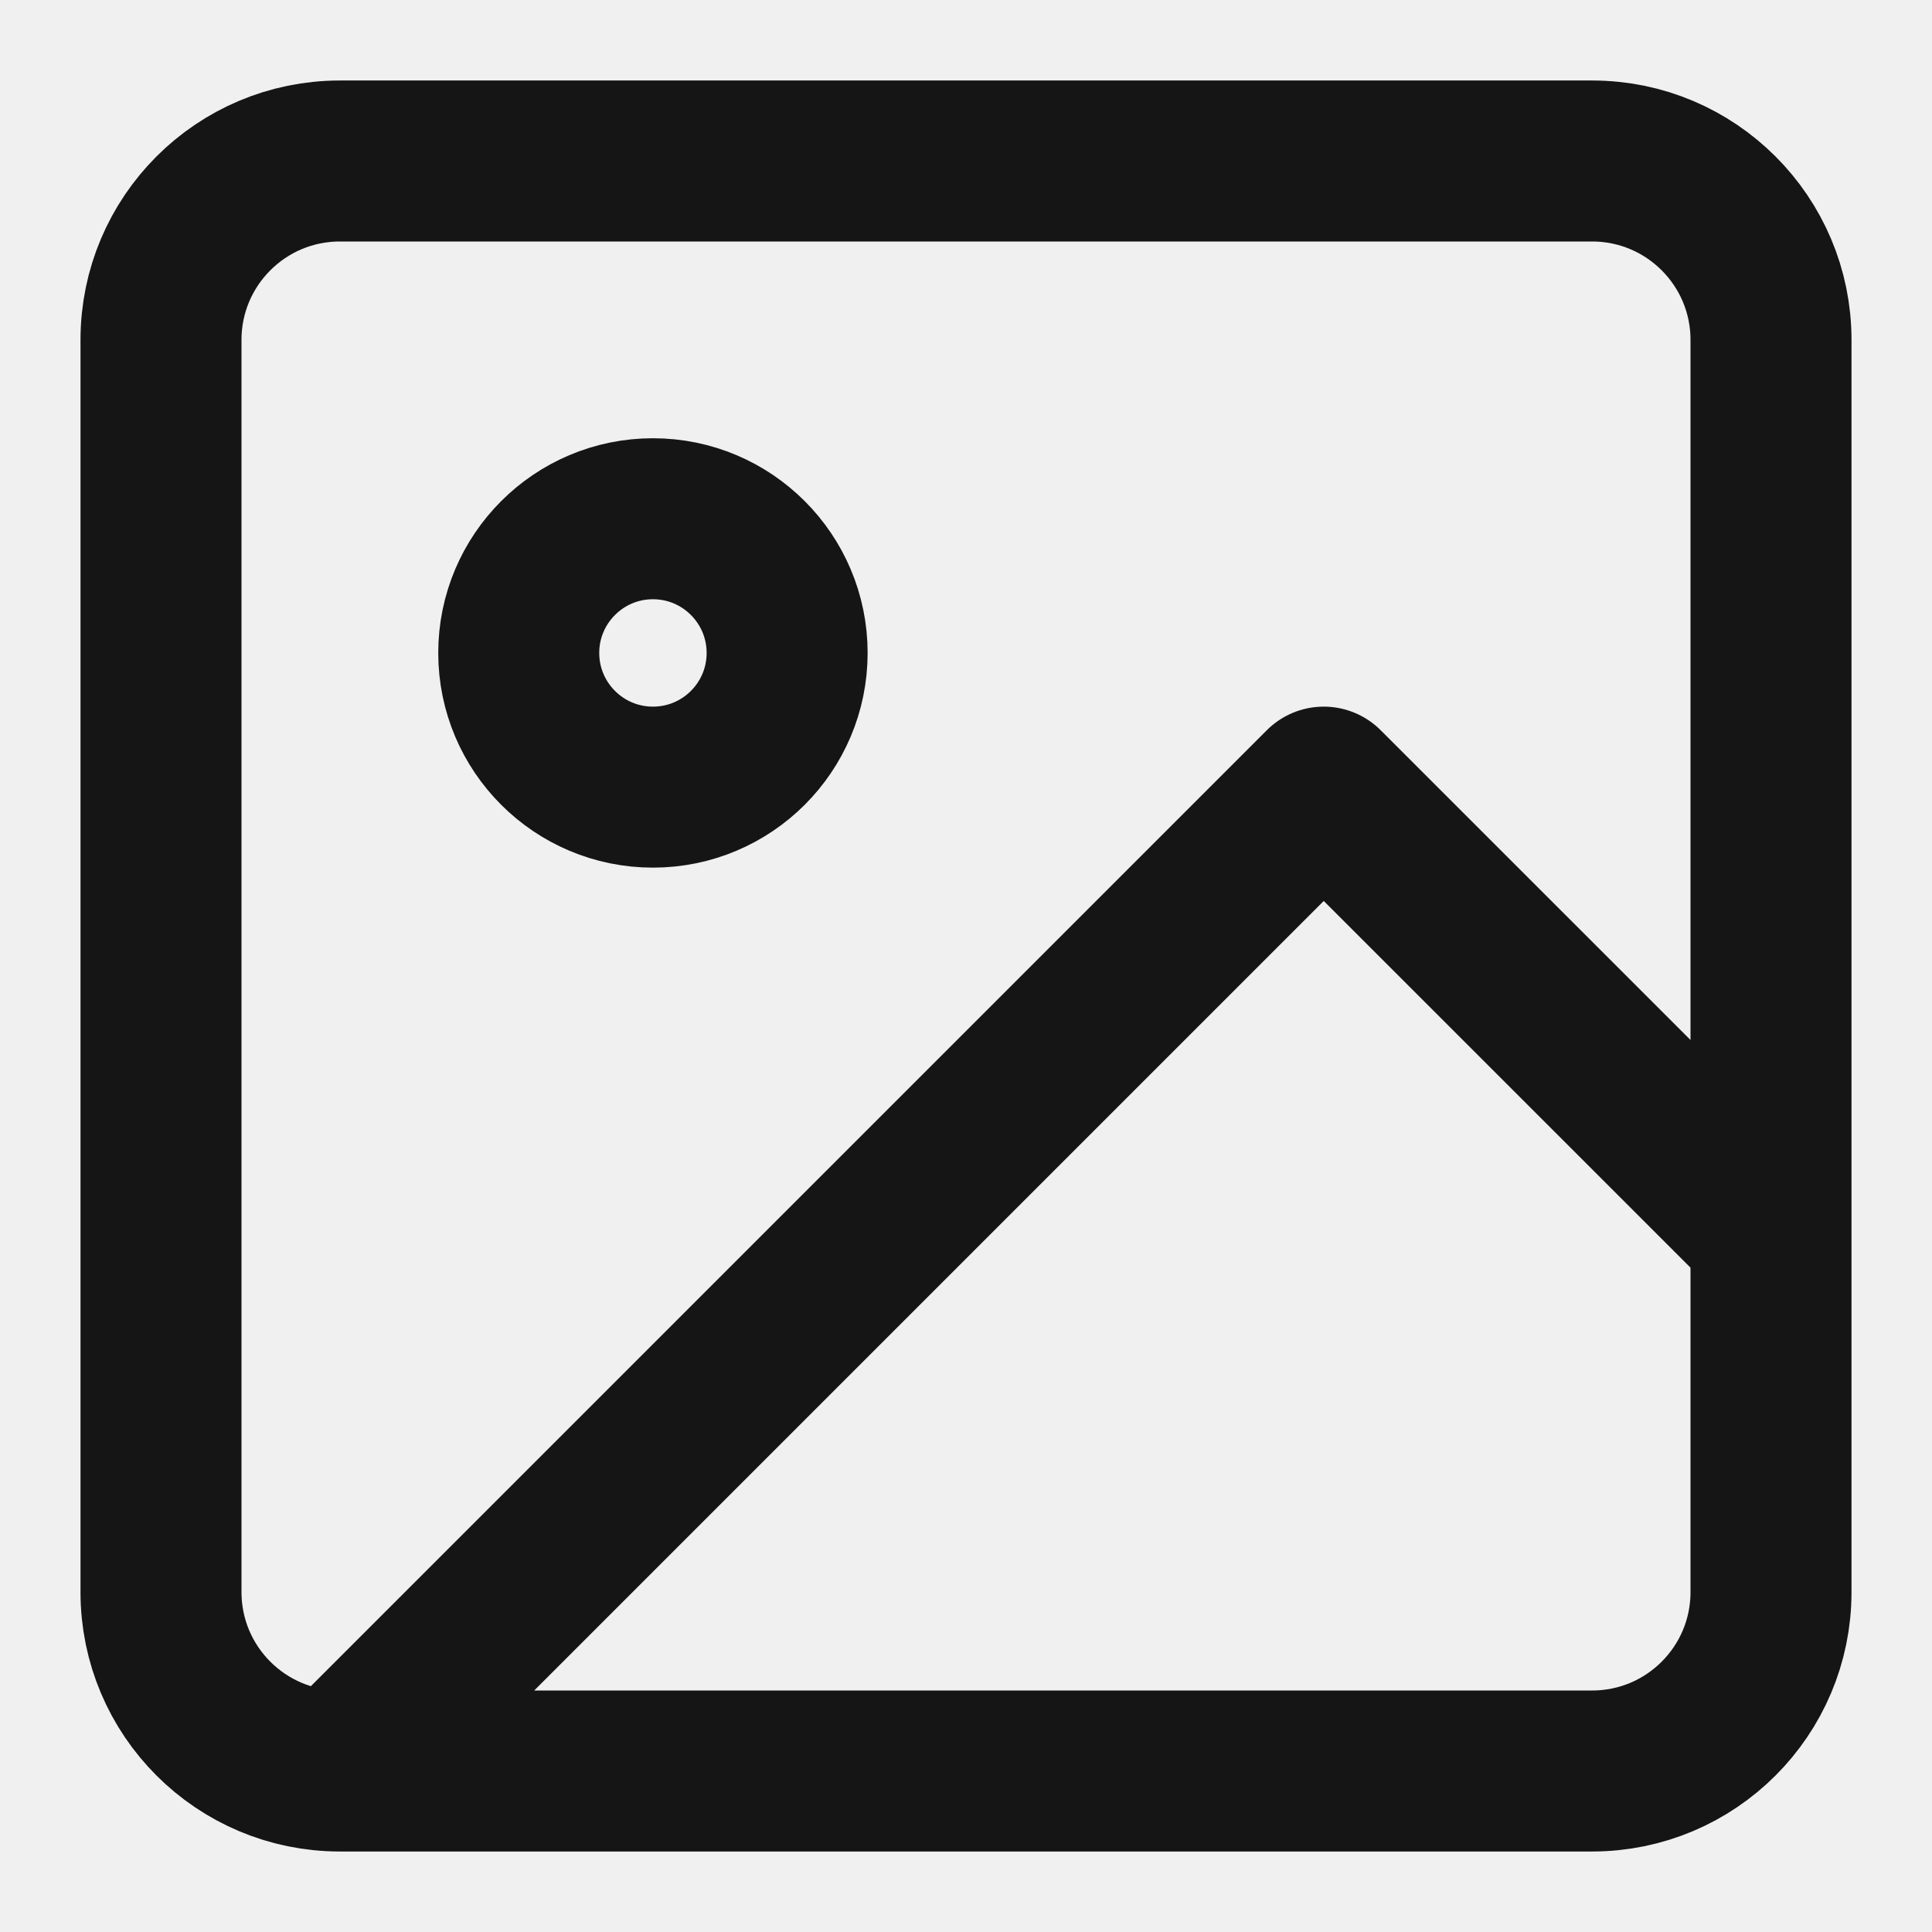
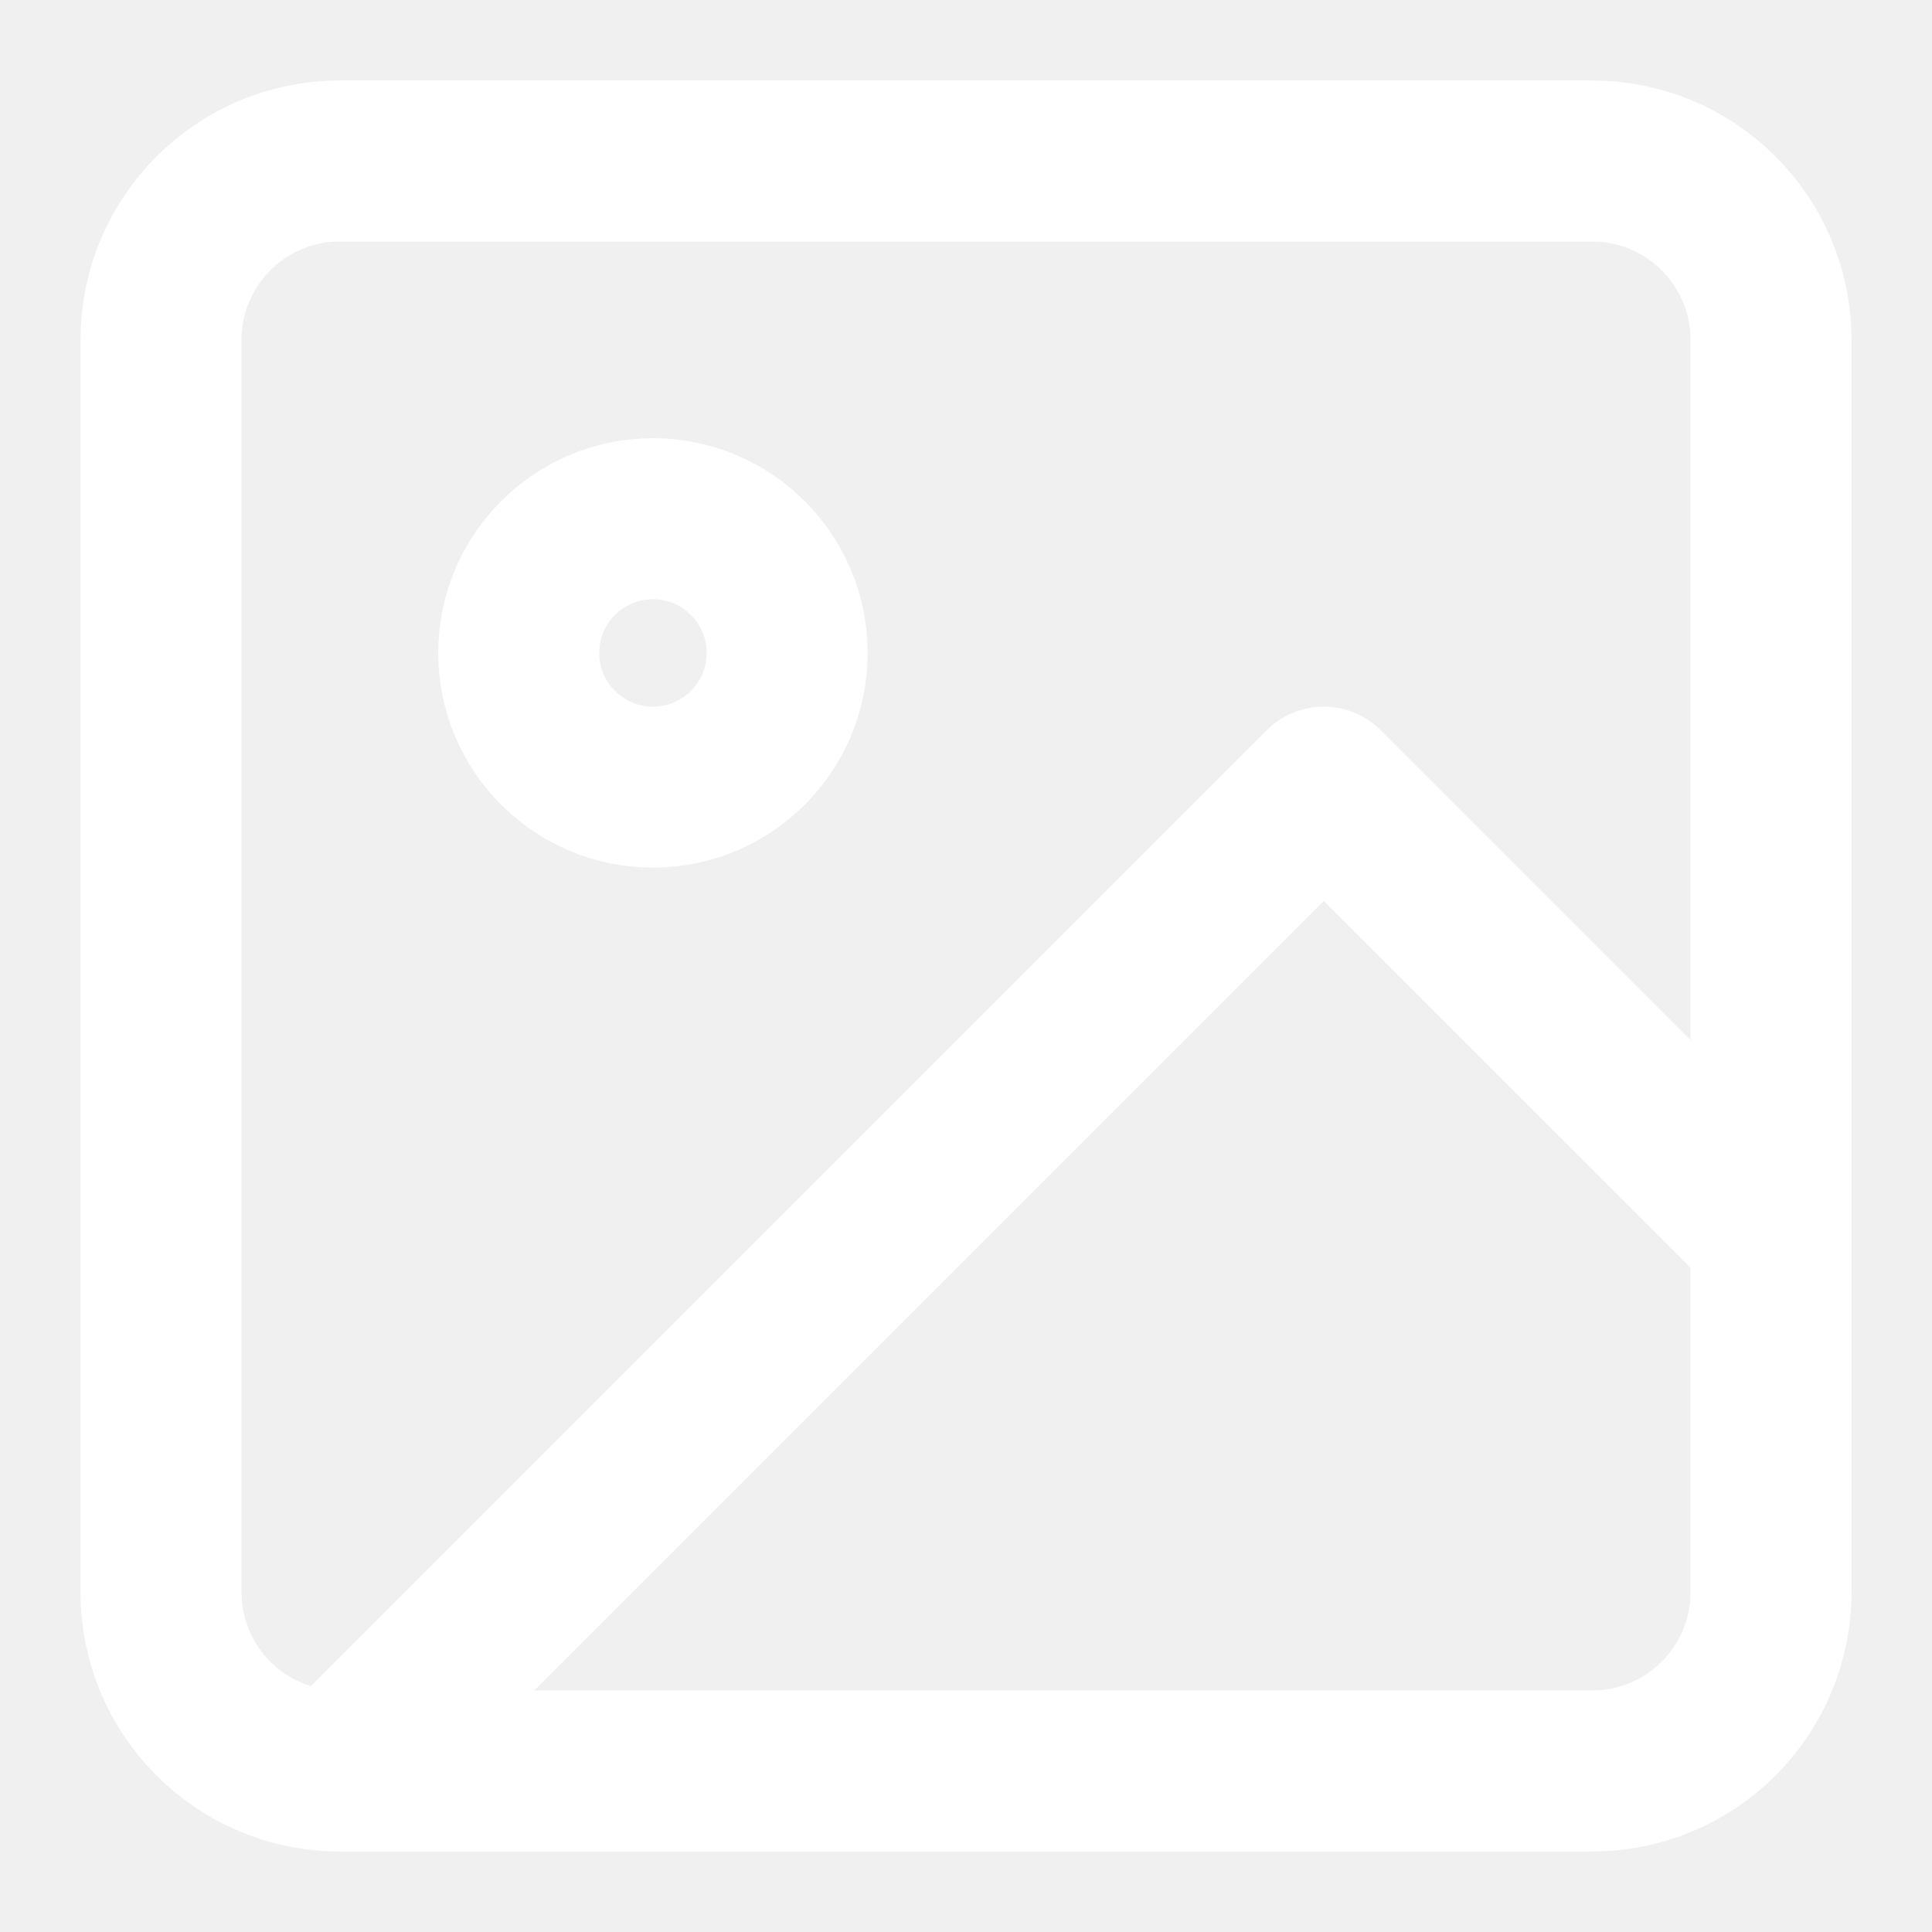
<svg xmlns="http://www.w3.org/2000/svg" width="24" height="24" viewBox="0 0 24 24" fill="none">
-   <path d="M4.222 22H19.778C21.005 22 22 21.005 22 19.778V4.222C22 2.995 21.005 2 19.778 2H4.222C2.995 2 2 2.995 2 4.222V19.778C2 21.005 2.995 22 4.222 22ZM4.222 22L16.444 9.778L22 15.333M9.778 8.111C9.778 9.032 9.032 9.778 8.111 9.778C7.191 9.778 6.444 9.032 6.444 8.111C6.444 7.191 7.191 6.444 8.111 6.444C9.032 6.444 9.778 7.191 9.778 8.111Z" stroke="#151515" stroke-width="2" stroke-linecap="round" stroke-linejoin="round" />
+   <path d="M4.222 22H19.778C21.005 22 22 21.005 22 19.778V4.222C22 2.995 21.005 2 19.778 2H4.222C2.995 2 2 2.995 2 4.222V19.778C2 21.005 2.995 22 4.222 22ZM4.222 22L16.444 9.778L22 15.333M9.778 8.111C9.778 9.032 9.032 9.778 8.111 9.778C7.191 9.778 6.444 9.032 6.444 8.111C6.444 7.191 7.191 6.444 8.111 6.444C9.032 6.444 9.778 7.191 9.778 8.111Z" stroke="#ffffff" stroke-width="2" stroke-linecap="round" stroke-linejoin="round" />
</svg>
